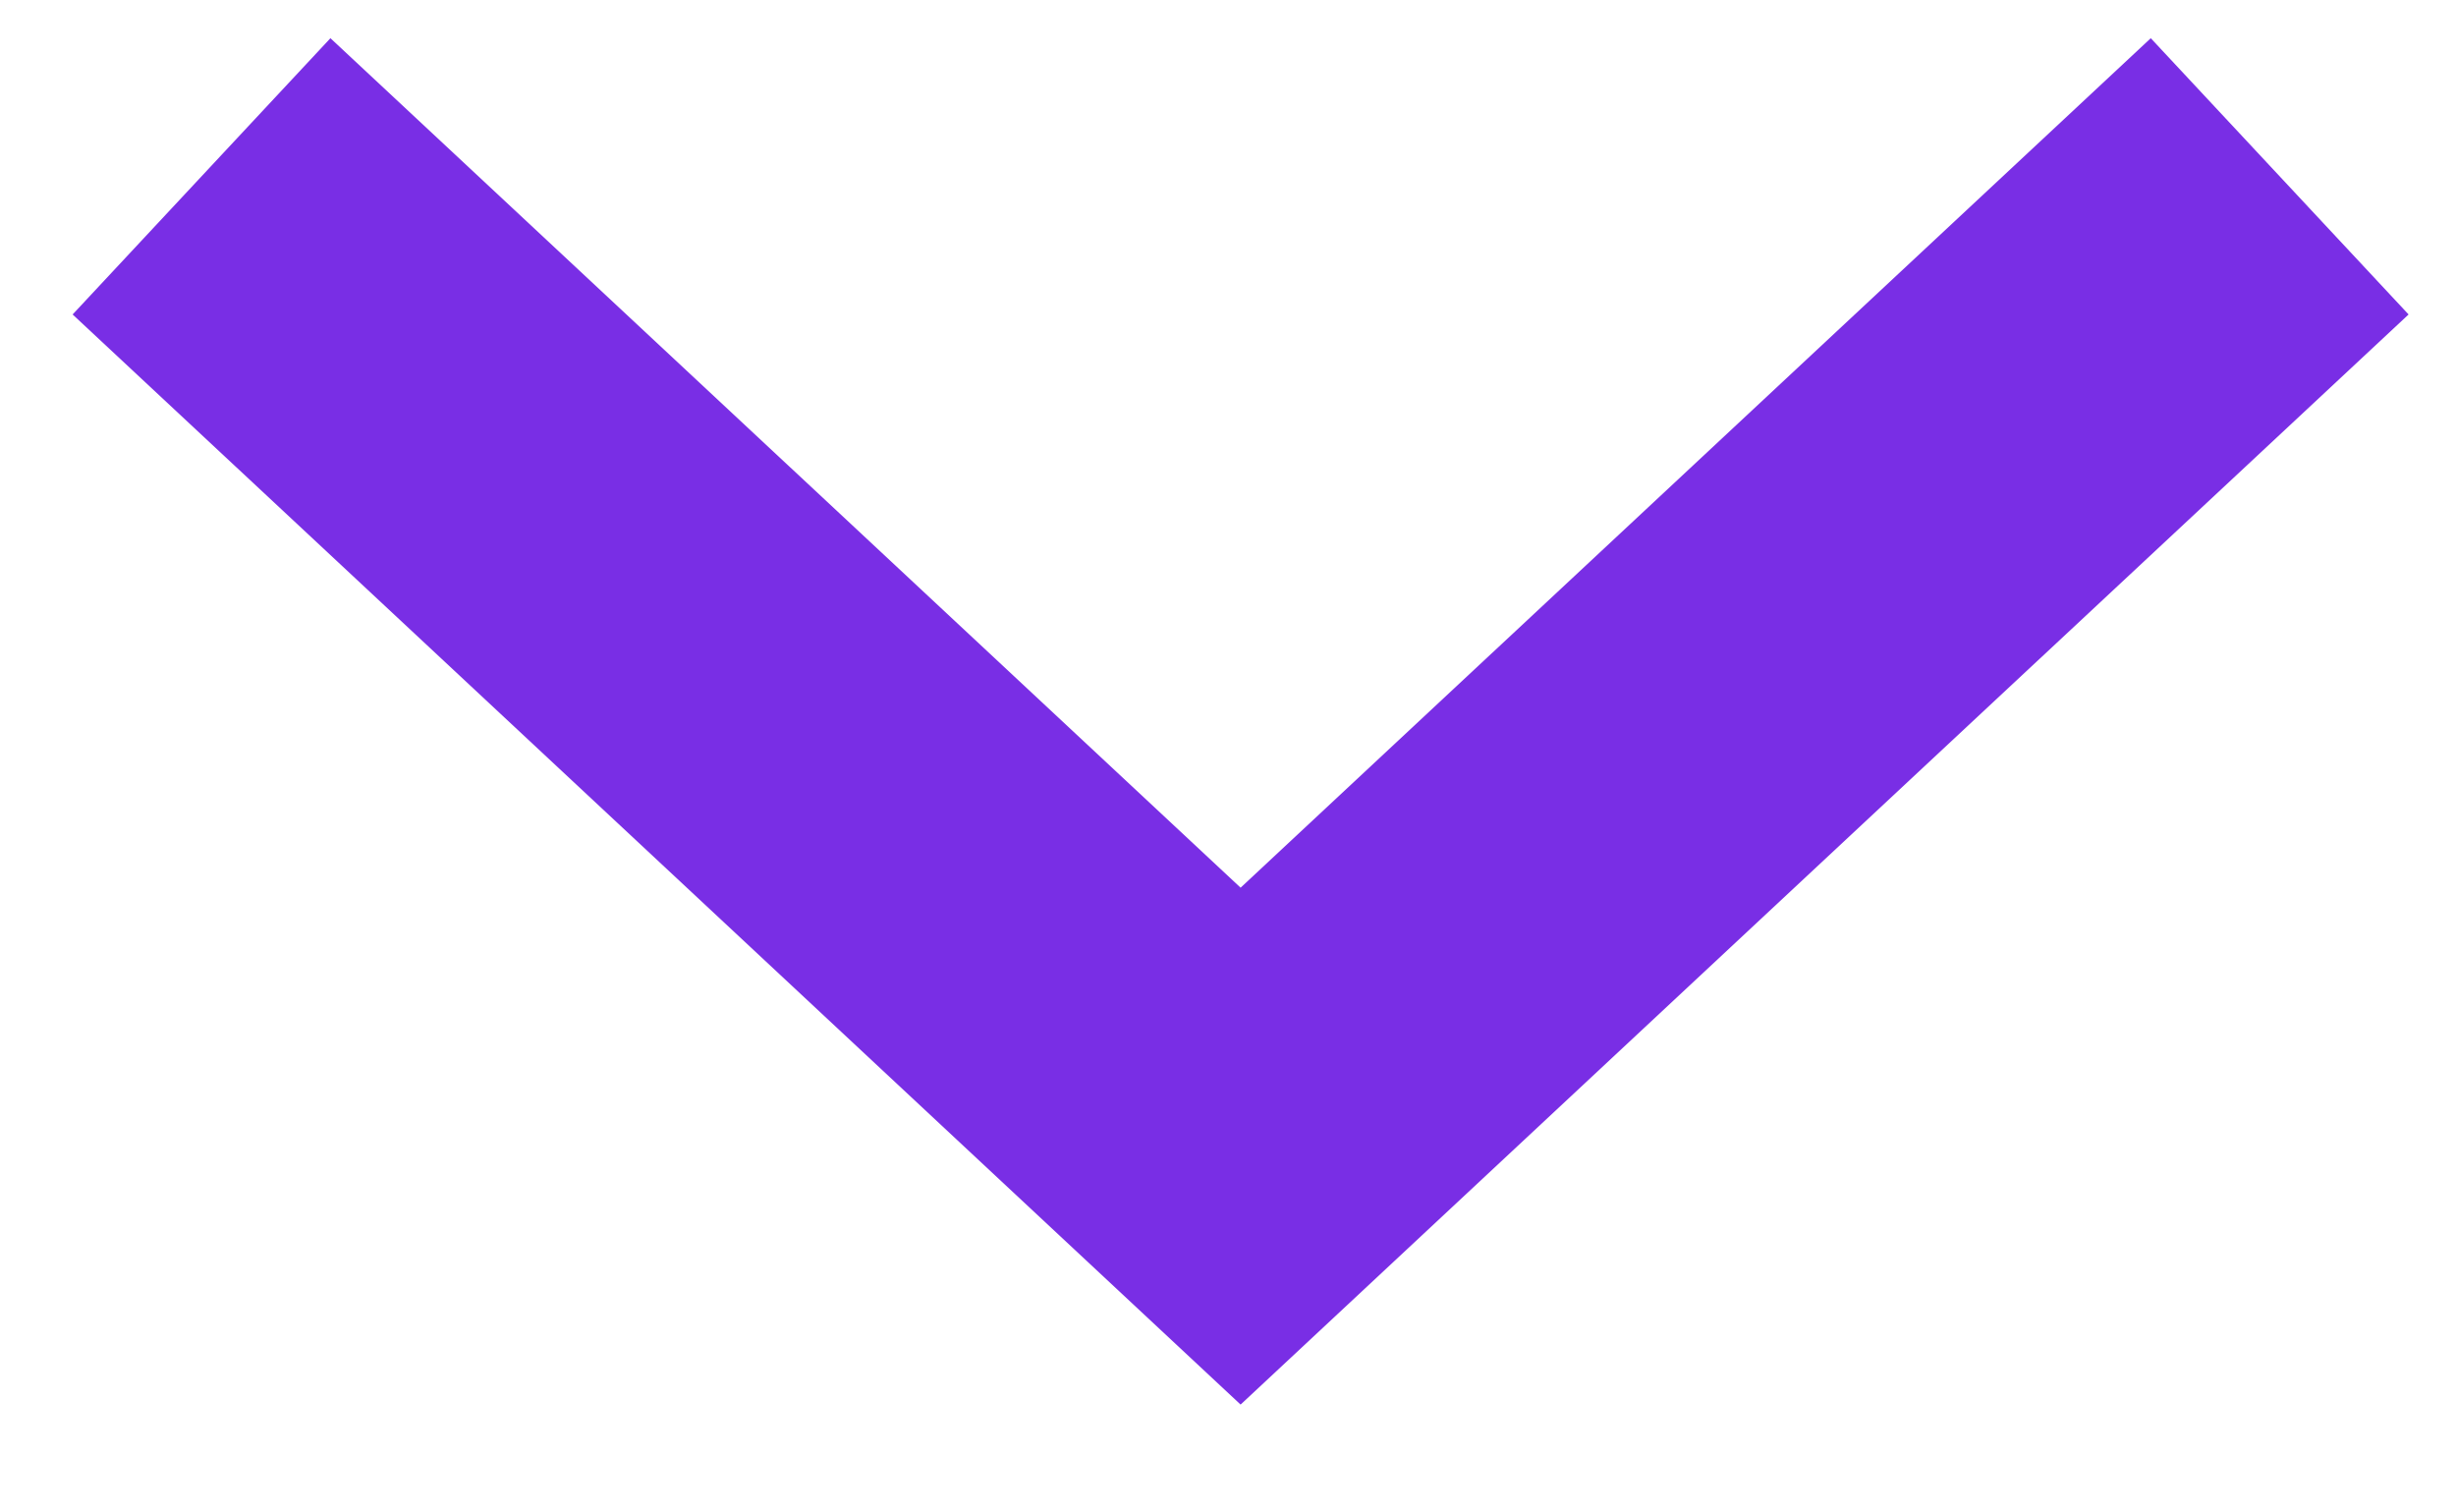
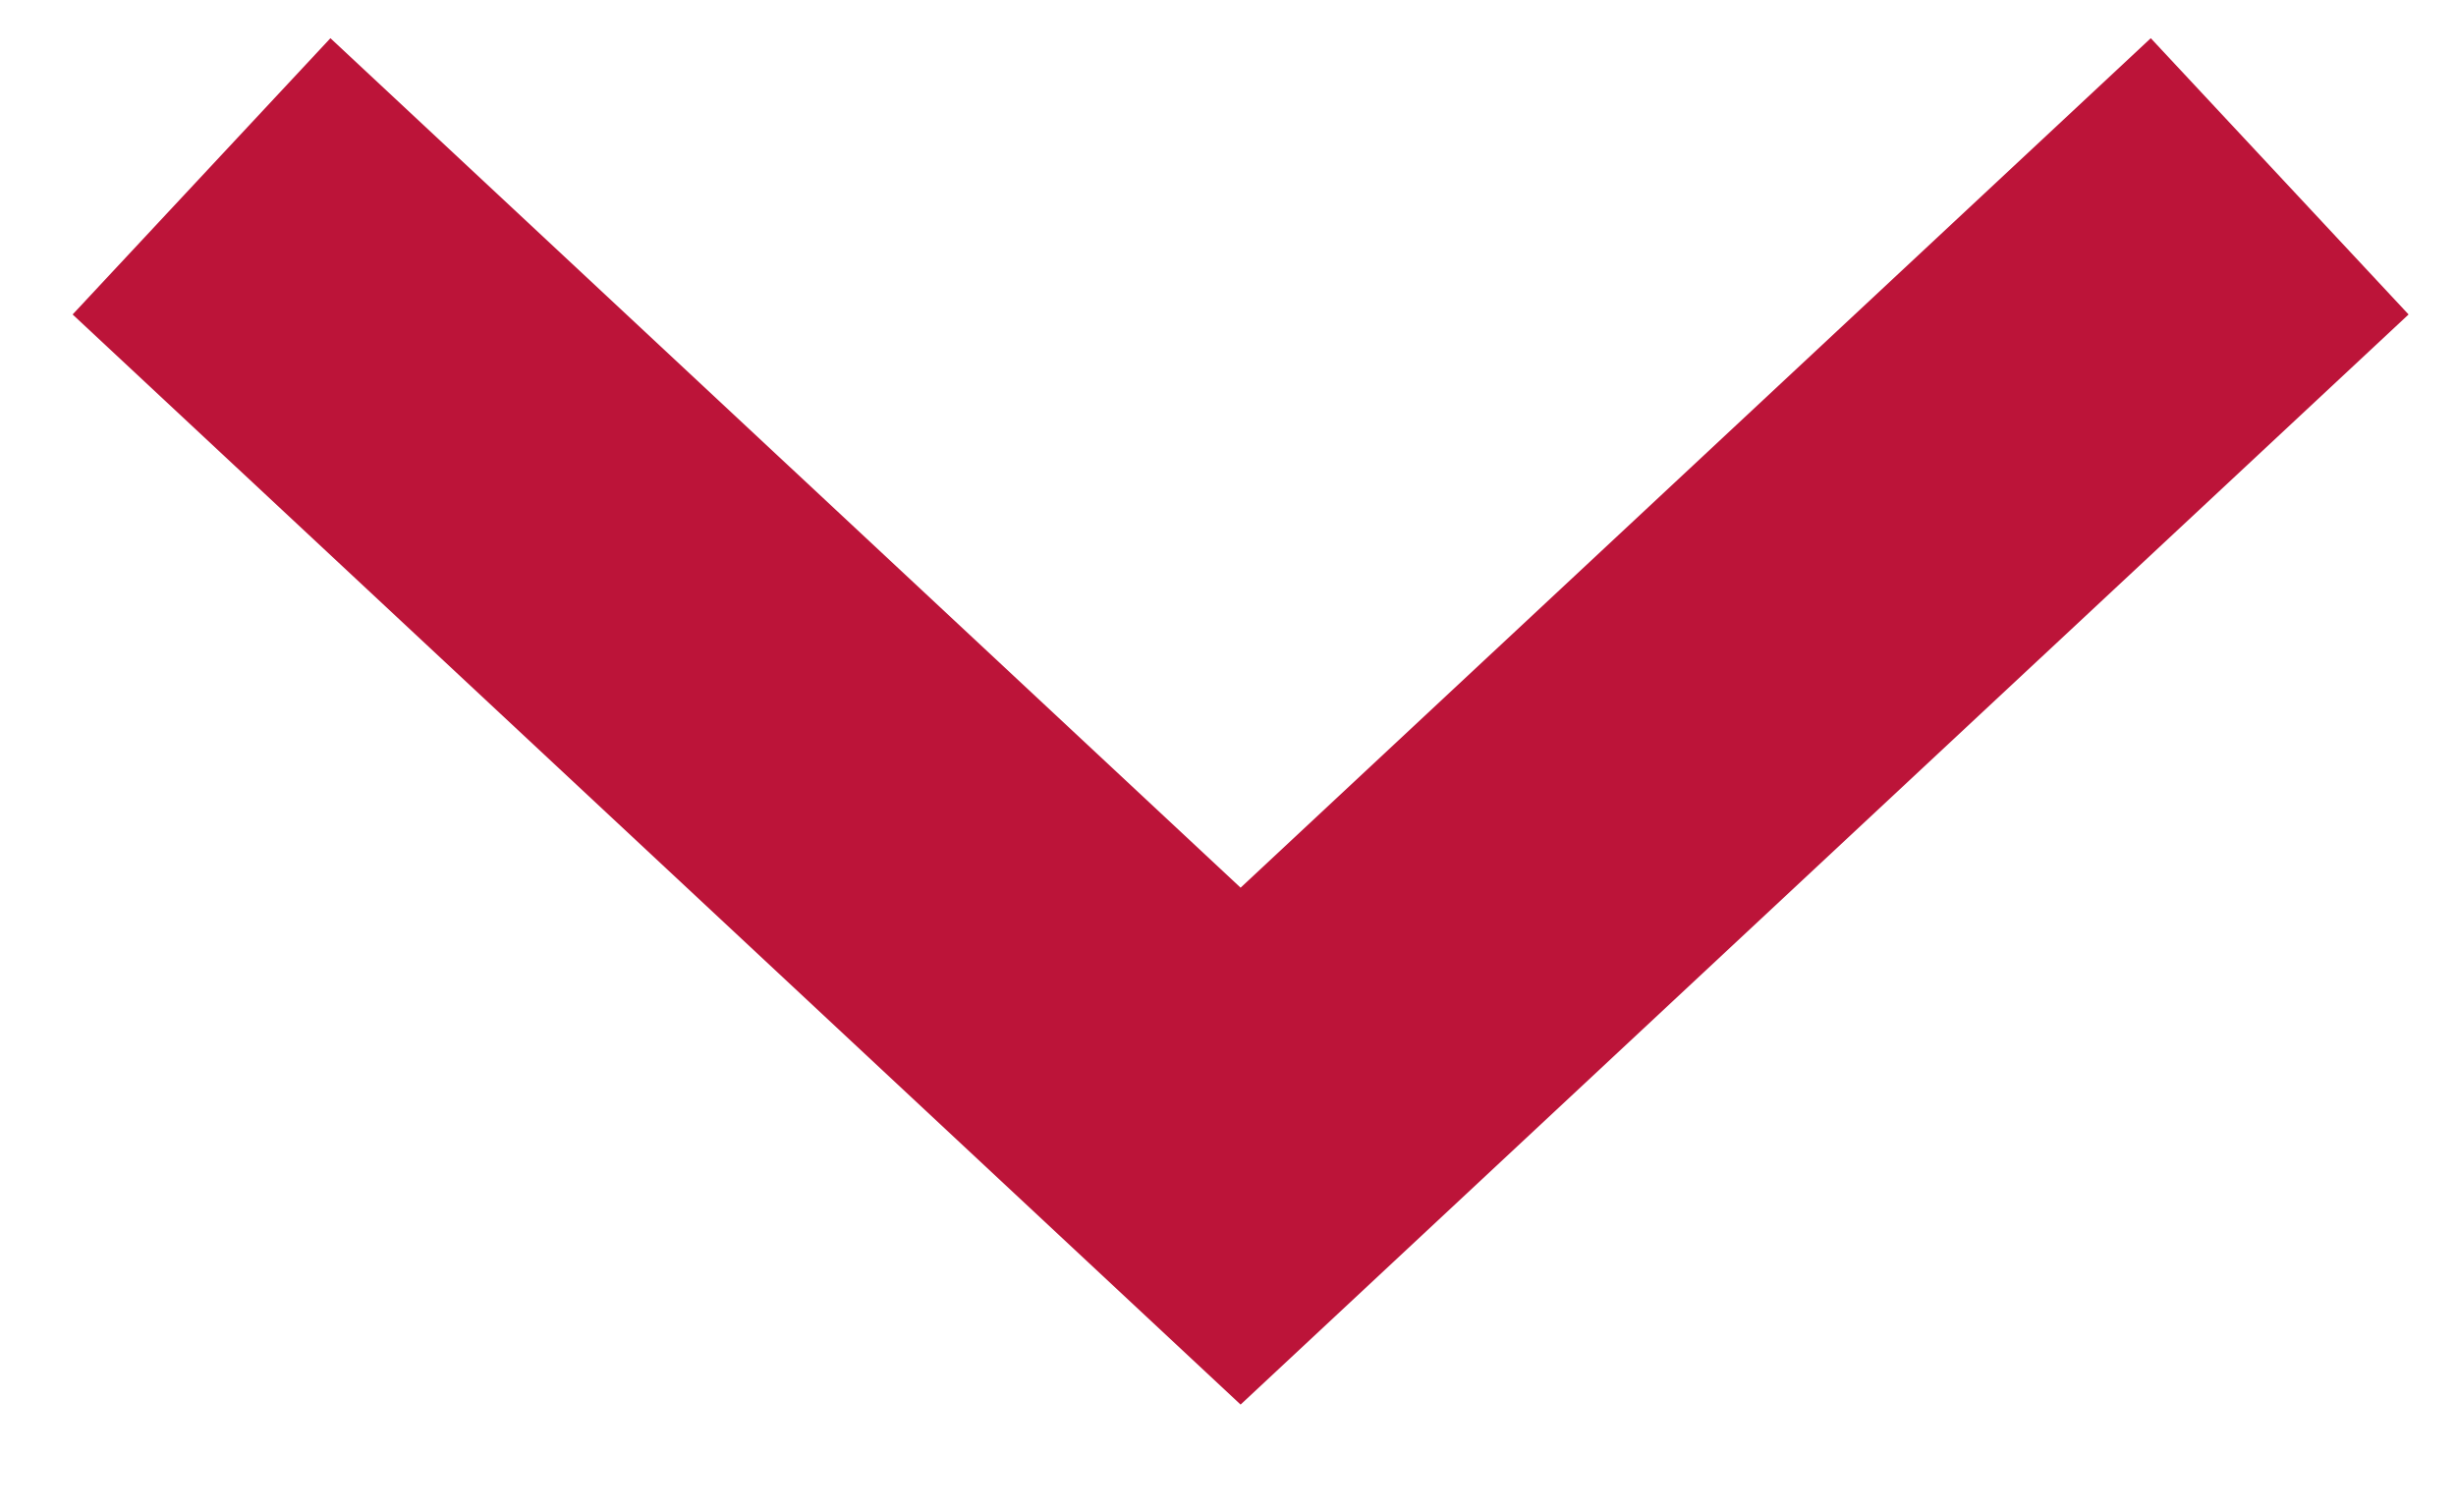
<svg xmlns="http://www.w3.org/2000/svg" width="13px" height="8px" viewBox="0 0 13 8" version="1.1">
  <defs />
  <g id="desktop" stroke="none" stroke-width="1" fill="none" fill-rule="evenodd">
-     <g id="Cloud-Button-Sequence" transform="translate(-1311, -3818)" stroke="#792ee5" stroke-width="2">
+     <g id="Cloud-Button-Sequence" transform="translate(-1311, -3818)" stroke="#bc1439" stroke-width="2">
      <g id="GetStarted-Copy-3" transform="translate(98, 3249)">
        <g id="Via-CLoud" transform="translate(855, 212)">
          <g id="Button" transform="translate(0, 328)">
            <polyline id="Page-1" transform="translate(364.5667, 32.5) rotate(90) translate(-364.5667, -32.5) " points="362 27 367.133 32.5 362 38" />
          </g>
        </g>
      </g>
    </g>
  </g>
</svg>
